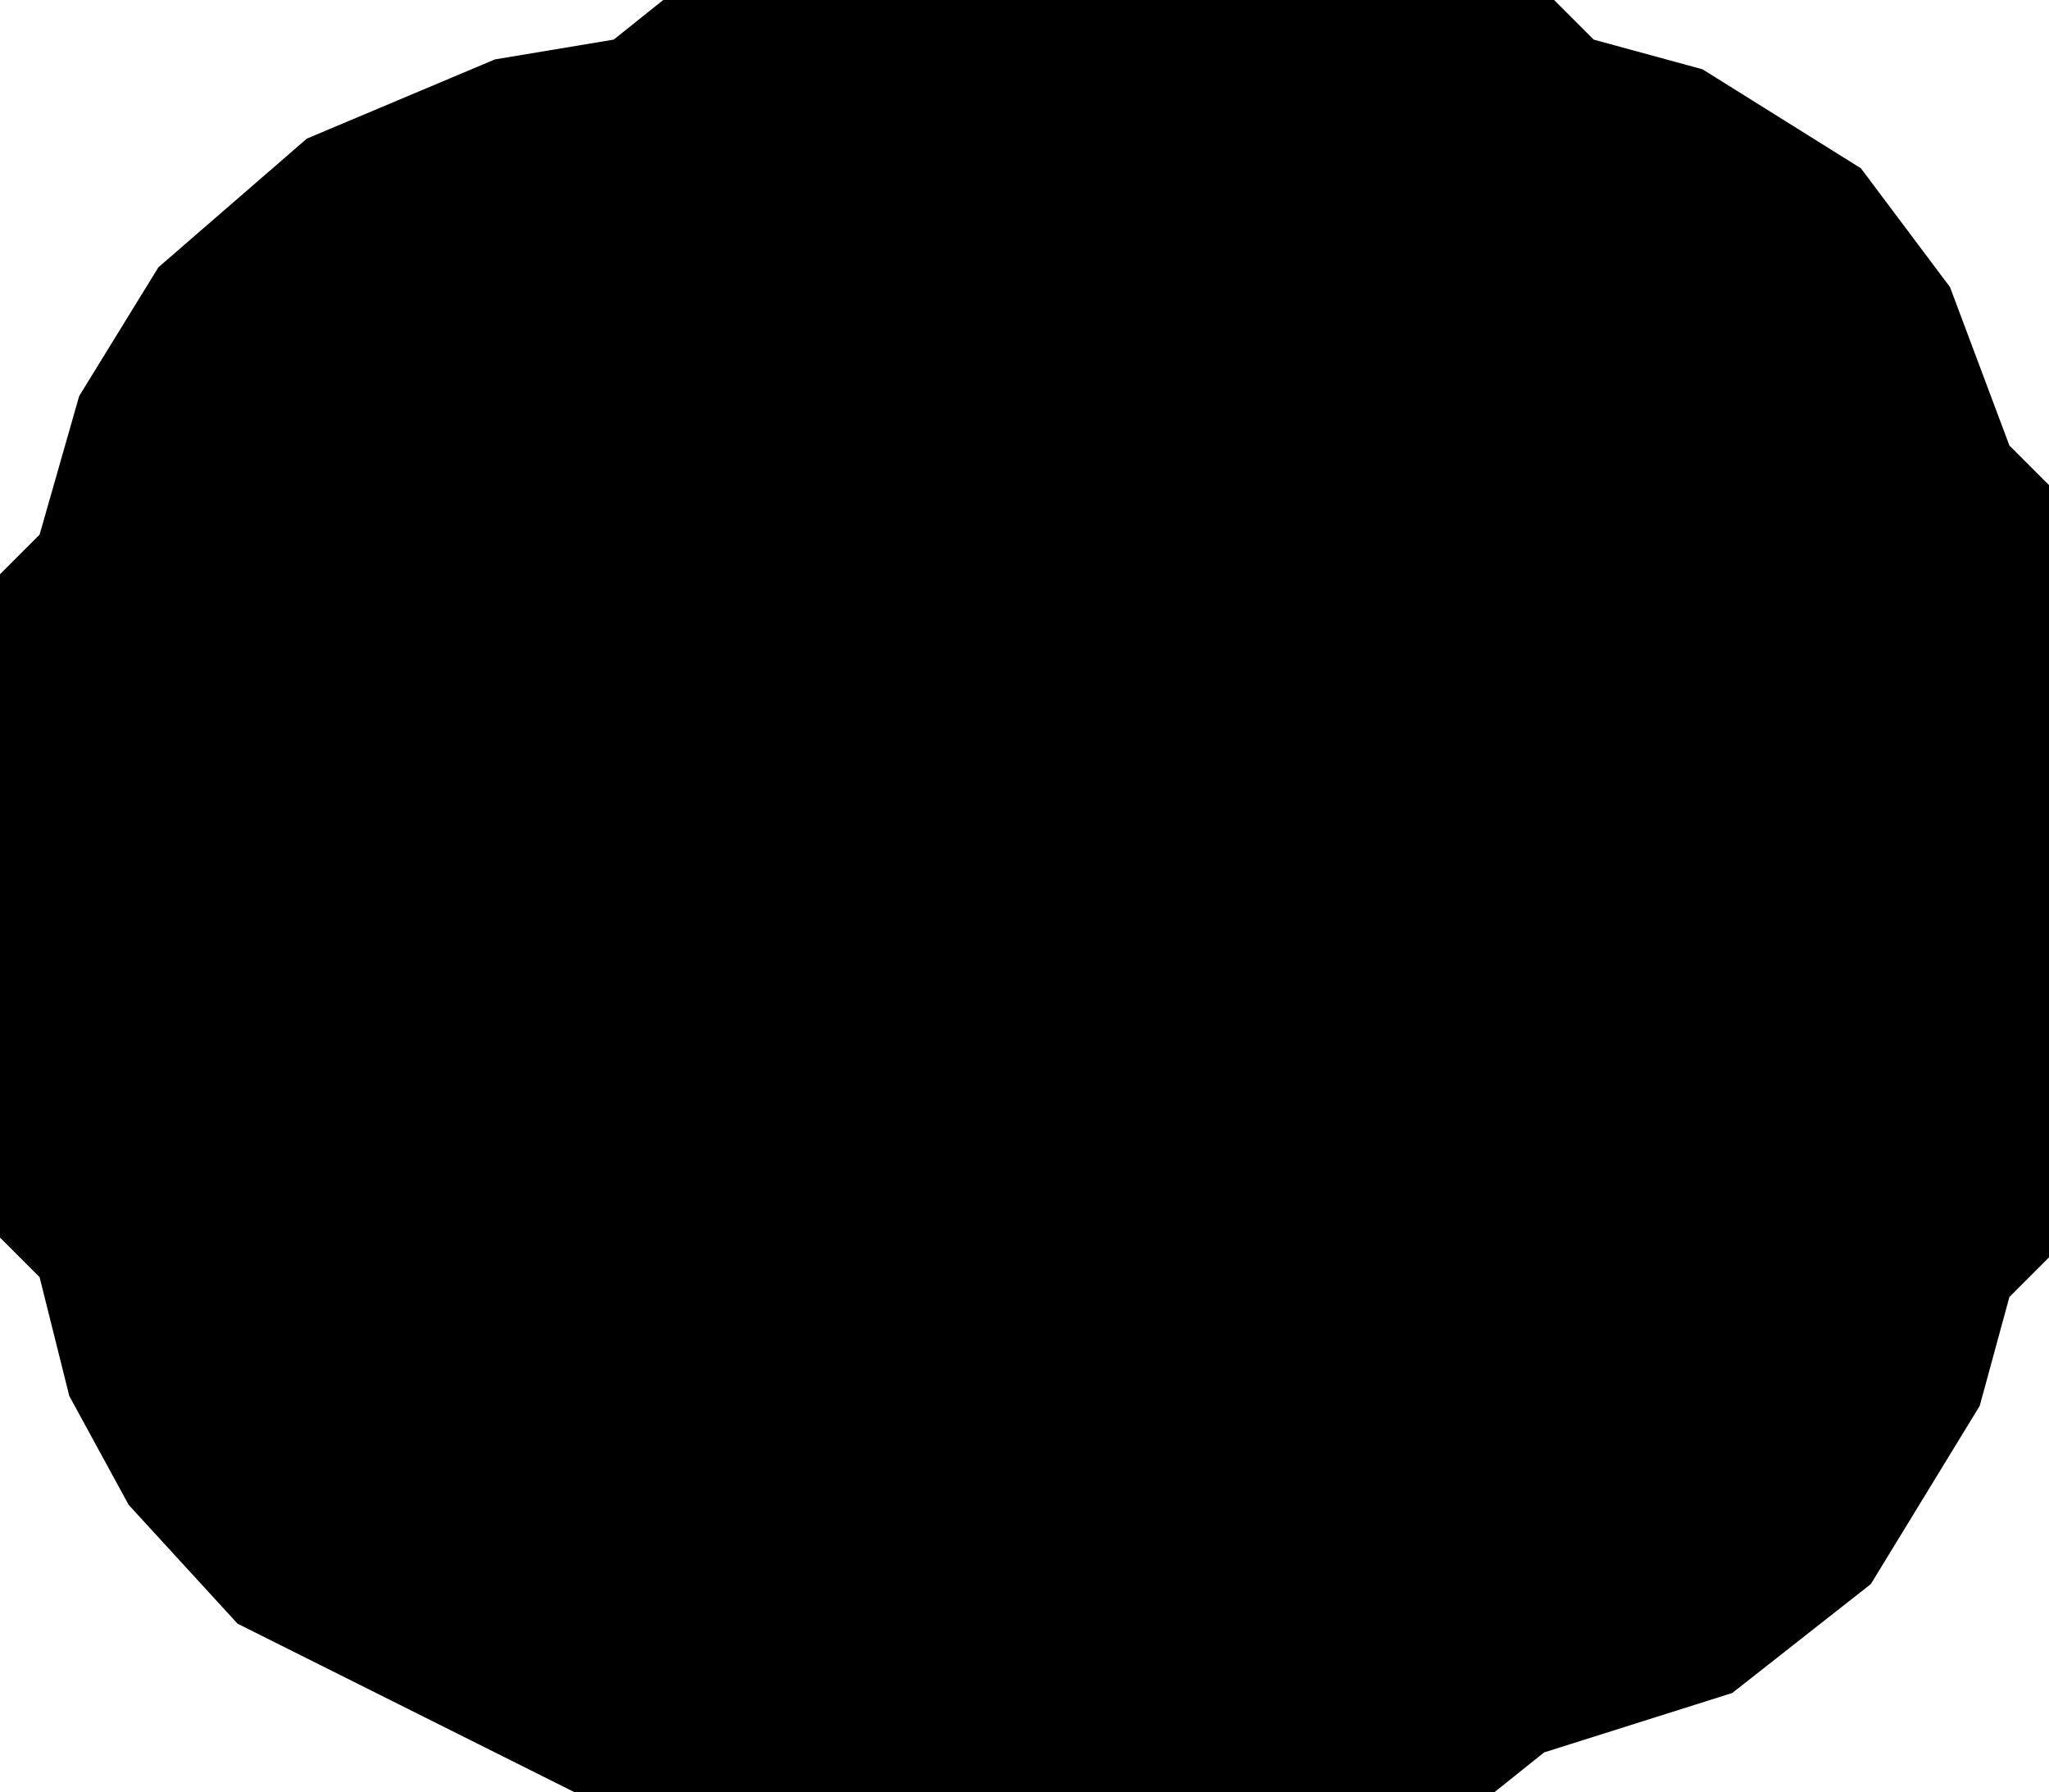
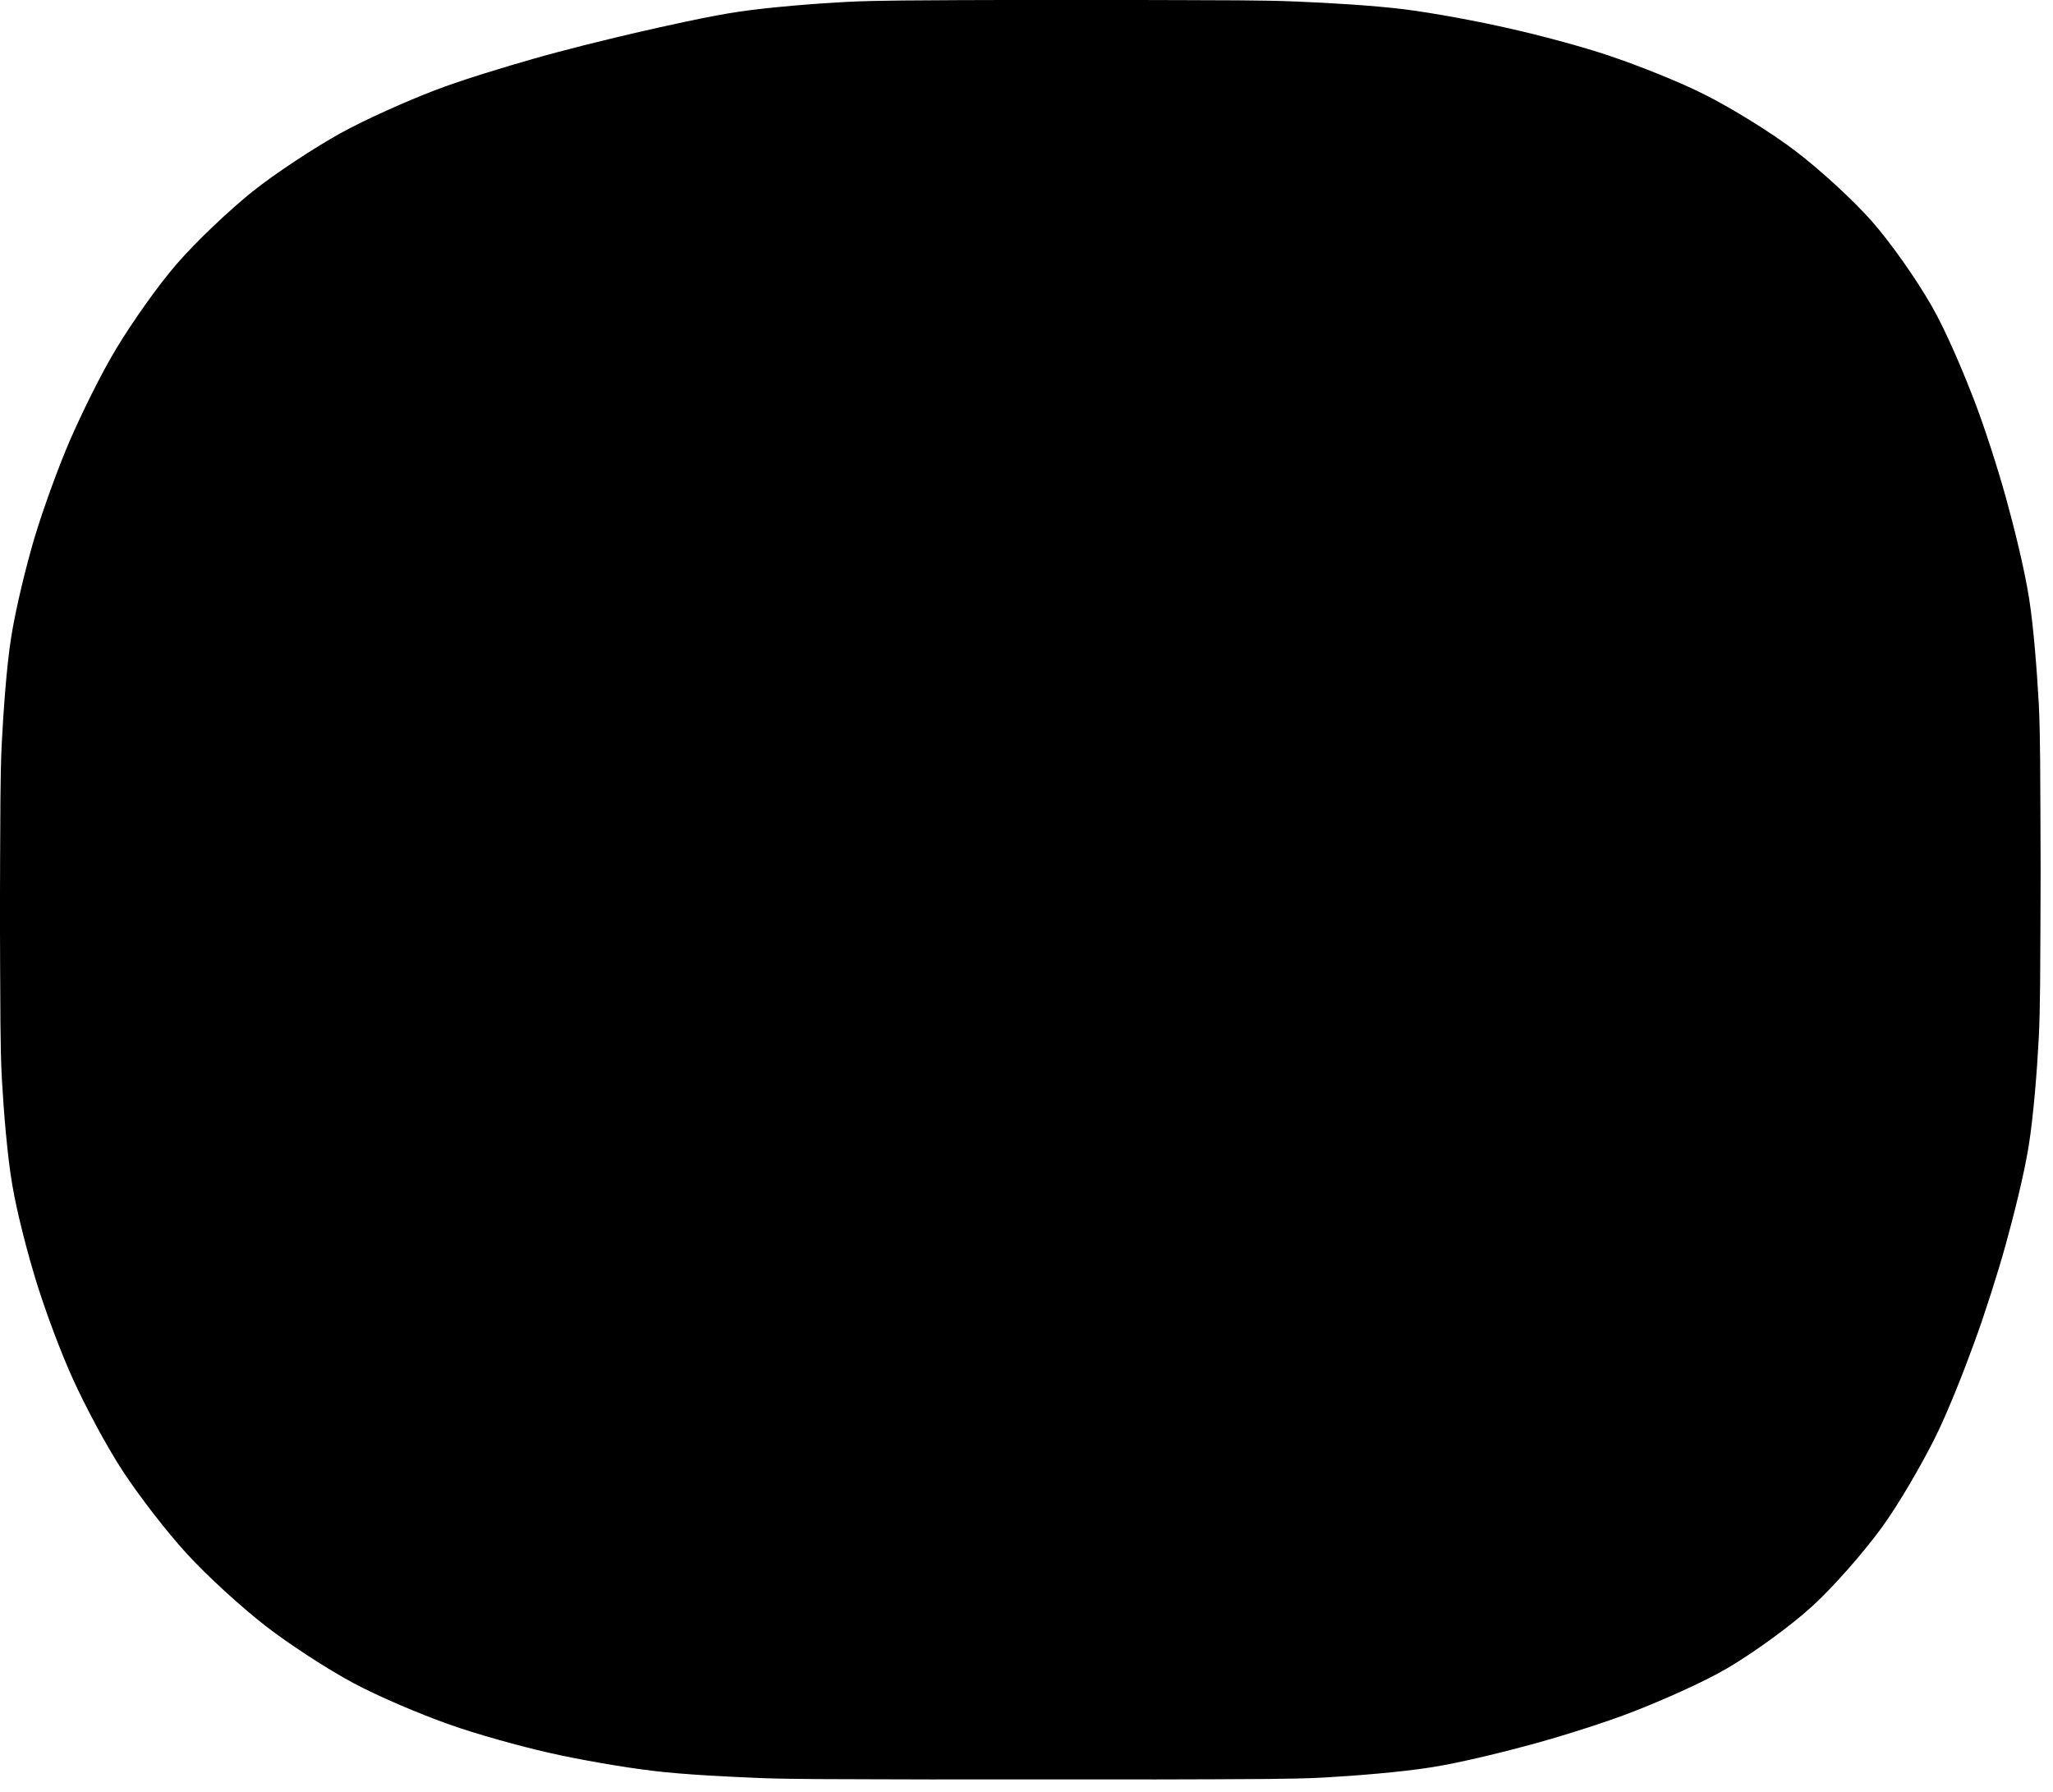
- <svg xmlns="http://www.w3.org/2000/svg" viewBox="0 0 207 181" role="img" aria-label="escape button silhouette">
-   <path fill="currentColor" d="M 16 27 L 8 40 L 4 54 L 0 58 L 0 125 L 4 129 L 7 141 L 13 152 L 24 164 L 58 181 L 151 181 L 156 177 L 175 171 L 189 160 L 200 142 L 203 131 L 207 127 L 207 49 L 203 45 L 197 29 L 188 17 L 172 7 L 161 4 L 157 0 L 67 0 L 62 4 L 50 6 L 31 14 Z" />
+ <svg xmlns="http://www.w3.org/2000/svg" viewBox="0 0 165 144" role="img" aria-label="escape button silhouette">
+   <path fill="currentColor" d="M 59.39,0.94 C 56.95,1.30 53.43,2.10 51.06,2.64 C 48.70,3.19 45.20,4.05 42.89,4.72 C 40.57,5.38 37.15,6.41 34.91,7.27 C 32.68,8.13 29.42,9.57 27.32,10.73 C 25.23,11.90 22.18,13.89 20.30,15.39 C 18.42,16.90 15.76,19.41 14.19,21.23 C 12.62,23.04 10.56,26.00 9.33,28.04 C 8.10,30.08 6.53,33.29 5.59,35.46 C 4.65,37.64 3.46,40.94 2.78,43.19 C 2.11,45.45 1.28,48.82 0.90,51.20 C 0.52,53.58 0.27,57.26 0.14,59.77 C 0.01,62.29 0.03,66.15 0.01,68.73 C -0.01,71.30 -0.01,75.17 0.01,77.75 C 0.03,80.32 0.01,84.19 0.15,86.69 C 0.29,89.20 0.58,92.87 0.99,95.24 C 1.39,97.60 2.28,100.96 2.98,103.20 C 3.68,105.44 4.90,108.73 5.89,110.89 C 6.87,113.04 8.55,116.21 9.86,118.21 C 11.18,120.22 13.40,123.11 15.04,124.89 C 16.68,126.68 19.41,129.16 21.32,130.65 C 23.23,132.13 26.28,134.12 28.39,135.25 C 30.50,136.38 33.79,137.76 36.04,138.56 C 38.30,139.37 41.76,140.32 44.12,140.86 C 46.49,141.40 50.08,142.03 52.55,142.32 C 55.02,142.62 58.79,142.80 61.34,142.90 C 63.89,142.99 67.75,142.98 70.34,142.99 C 72.92,143.01 76.78,143.00 79.37,143.00 C 81.96,143.00 85.81,143.00 88.40,143.00 C 90.99,143.00 94.85,143.01 97.43,142.99 C 100.01,142.97 103.87,142.99 106.40,142.85 C 108.93,142.71 112.66,142.41 115.09,142.02 C 117.52,141.63 121.01,140.76 123.34,140.12 C 125.66,139.48 129.07,138.41 131.30,137.54 C 133.52,136.67 136.80,135.25 138.85,134.05 C 140.90,132.84 143.84,130.73 145.61,129.12 C 147.38,127.51 149.78,124.75 151.20,122.81 C 152.61,120.88 154.41,117.75 155.48,115.62 C 156.55,113.49 157.85,110.16 158.66,107.93 C 159.48,105.71 160.55,102.36 161.18,100.09 C 161.81,97.81 162.67,94.45 163.05,92.07 C 163.43,89.70 163.72,86.02 163.85,83.52 C 163.99,81.01 163.97,77.14 163.99,74.57 C 164.01,71.99 164.01,68.12 163.99,65.54 C 163.97,62.97 163.99,59.11 163.86,56.60 C 163.72,54.08 163.45,50.41 163.07,48.03 C 162.69,45.65 161.85,42.28 161.22,40.01 C 160.59,37.74 159.52,34.38 158.67,32.18 C 157.82,29.97 156.44,26.67 155.26,24.61 C 154.09,22.55 152.03,19.59 150.45,17.79 C 148.87,16.00 146.16,13.54 144.24,12.09 C 142.33,10.64 139.25,8.74 137.12,7.66 C 134.99,6.57 131.67,5.27 129.40,4.50 C 127.13,3.73 123.65,2.81 121.28,2.28 C 118.92,1.74 115.34,1.06 112.88,0.75 C 110.42,0.44 106.66,0.22 104.11,0.12 C 101.57,0.01 97.71,0.02 95.13,0.01 C 92.54,-0.01 88.69,0.00 86.10,0.00 C 83.51,0.00 79.65,-0.01 77.07,0.01 C 74.49,0.03 70.63,0.02 68.09,0.15 C 65.56,0.28 61.83,0.58 59.39,0.94 Z" />
</svg>
